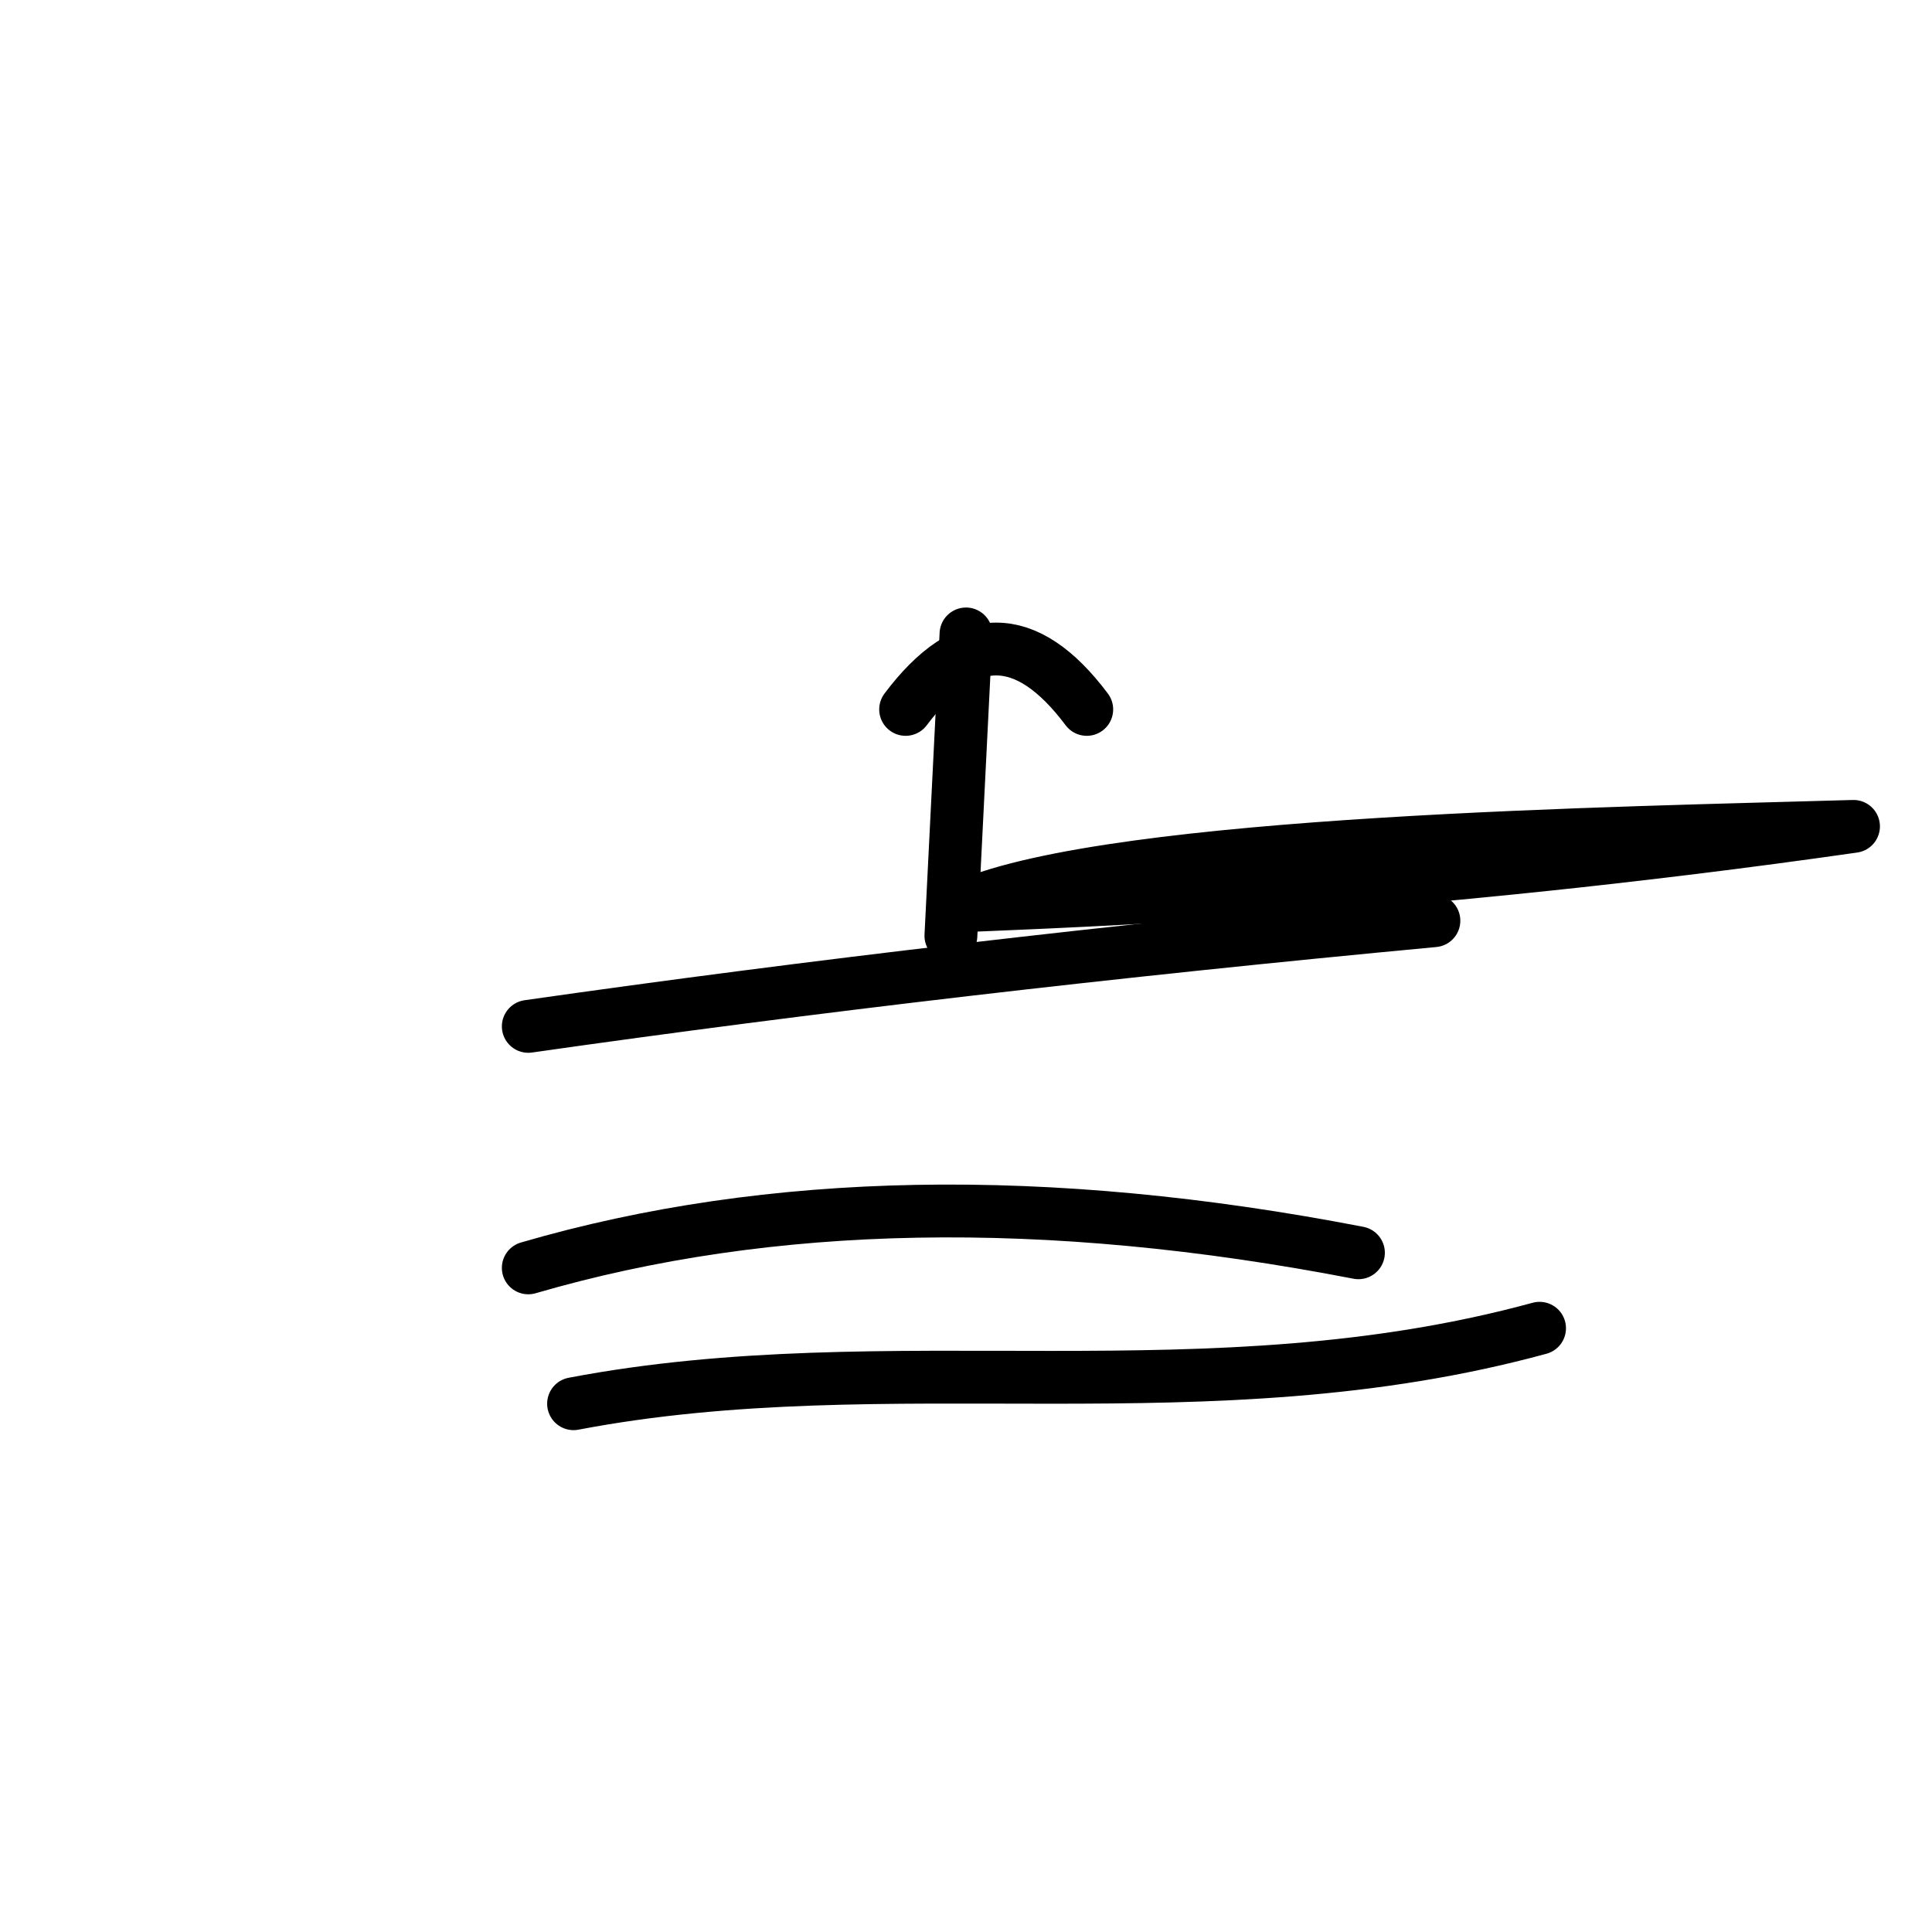
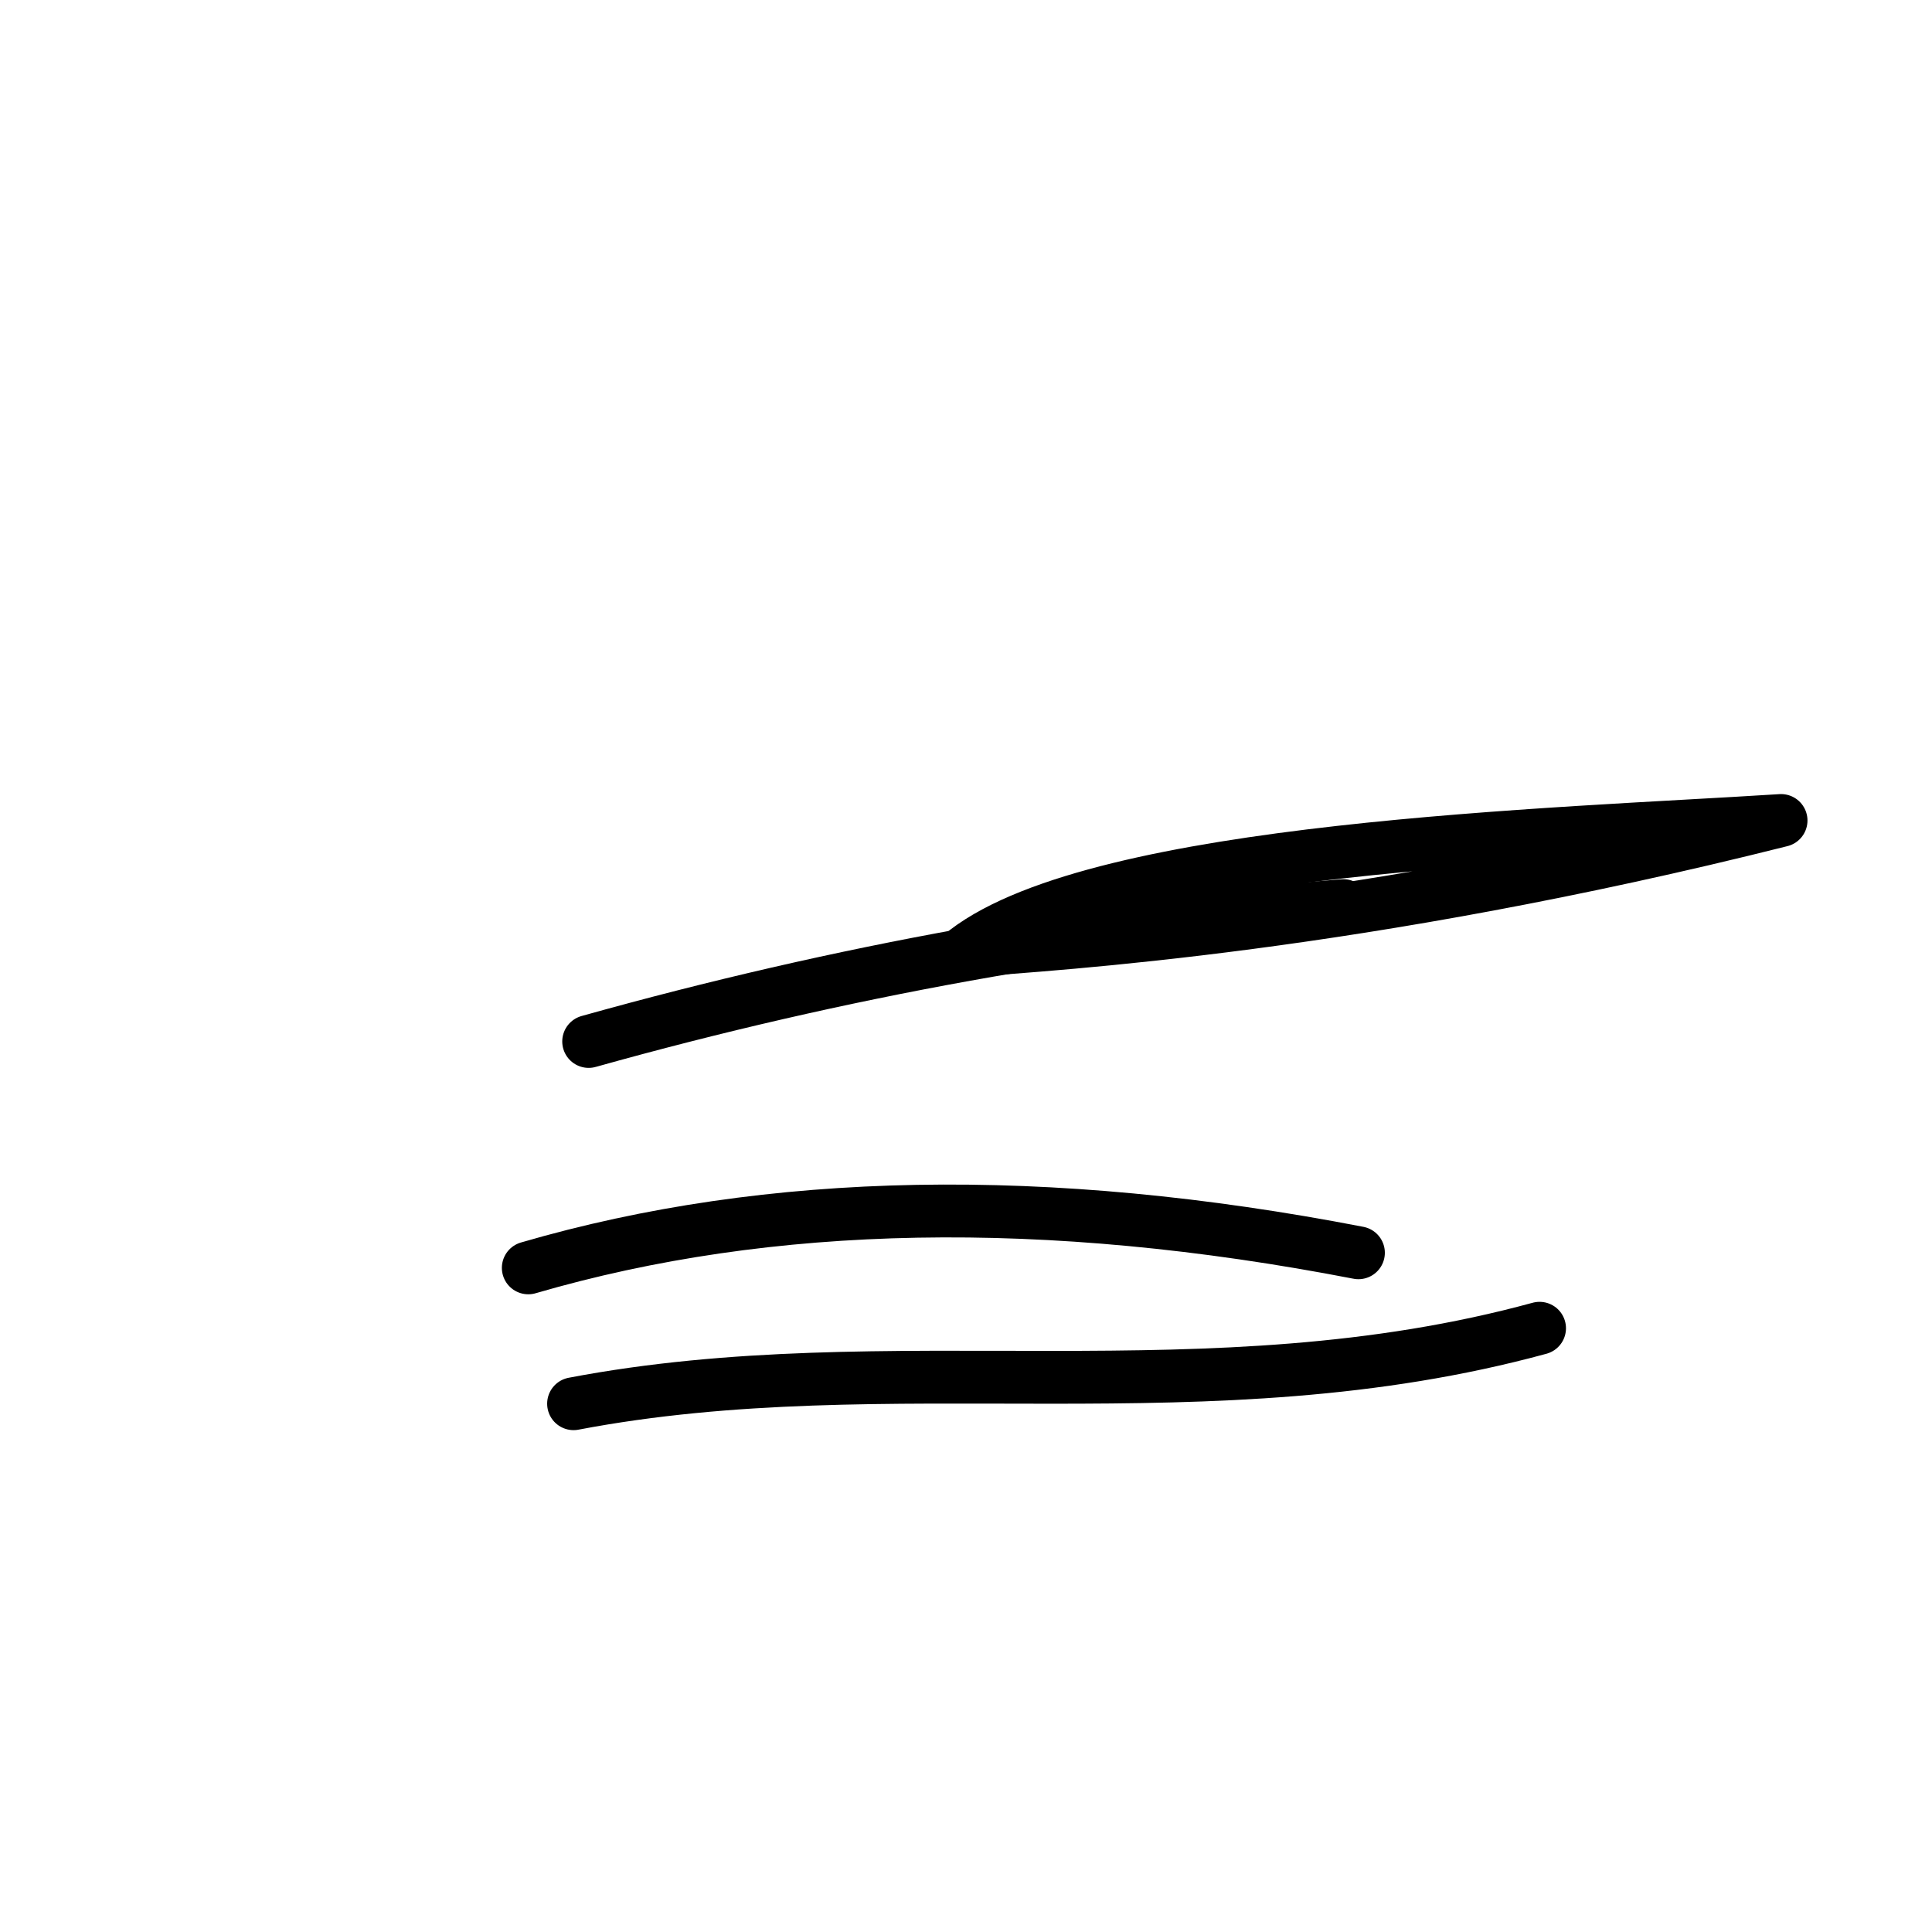
<svg xmlns="http://www.w3.org/2000/svg" viewBox="0 0 256 256">
-   <path d="M 128 120 C 148.16 111.4 215.36 110.4 245.6 109.5 C 186.24 118 141.44 119.4 128 120" fill="none" stroke="currentColor" stroke-width="7" stroke-linecap="round" stroke-linejoin="round" />
-   <path d="M 70 136 Q 126 128 190 122" fill="none" stroke="currentColor" stroke-width="7" stroke-linecap="round" stroke-linejoin="round" />
-   <path d="M 126 124 L 128 84" fill="none" stroke="currentColor" stroke-width="7" stroke-linecap="round" stroke-linejoin="round" />
-   <path d="M 120 94 Q 132 78 144 94" fill="none" stroke="currentColor" stroke-width="7" stroke-linecap="round" stroke-linejoin="round" />
+   <path d="M 128 126 C 146 112.24 206 110.64 236 108.72 C 180 122.8 140 125.04 128 126" fill="none" stroke="currentColor" stroke-width="7" stroke-linecap="round" stroke-linejoin="round" />
+   <path d="M 78 138 Q 128 124 178 120" fill="none" stroke="currentColor" stroke-width="7" stroke-linecap="round" stroke-linejoin="round" />
  <path d="M 70 168 Q 118 154 180 166" fill="none" stroke="currentColor" stroke-width="7" stroke-linecap="round" stroke-linejoin="round" />
  <path d="M 76 186 C 118 178 160 188 204 176" fill="none" stroke="currentColor" stroke-width="7" stroke-linecap="round" stroke-linejoin="round" />
</svg>
